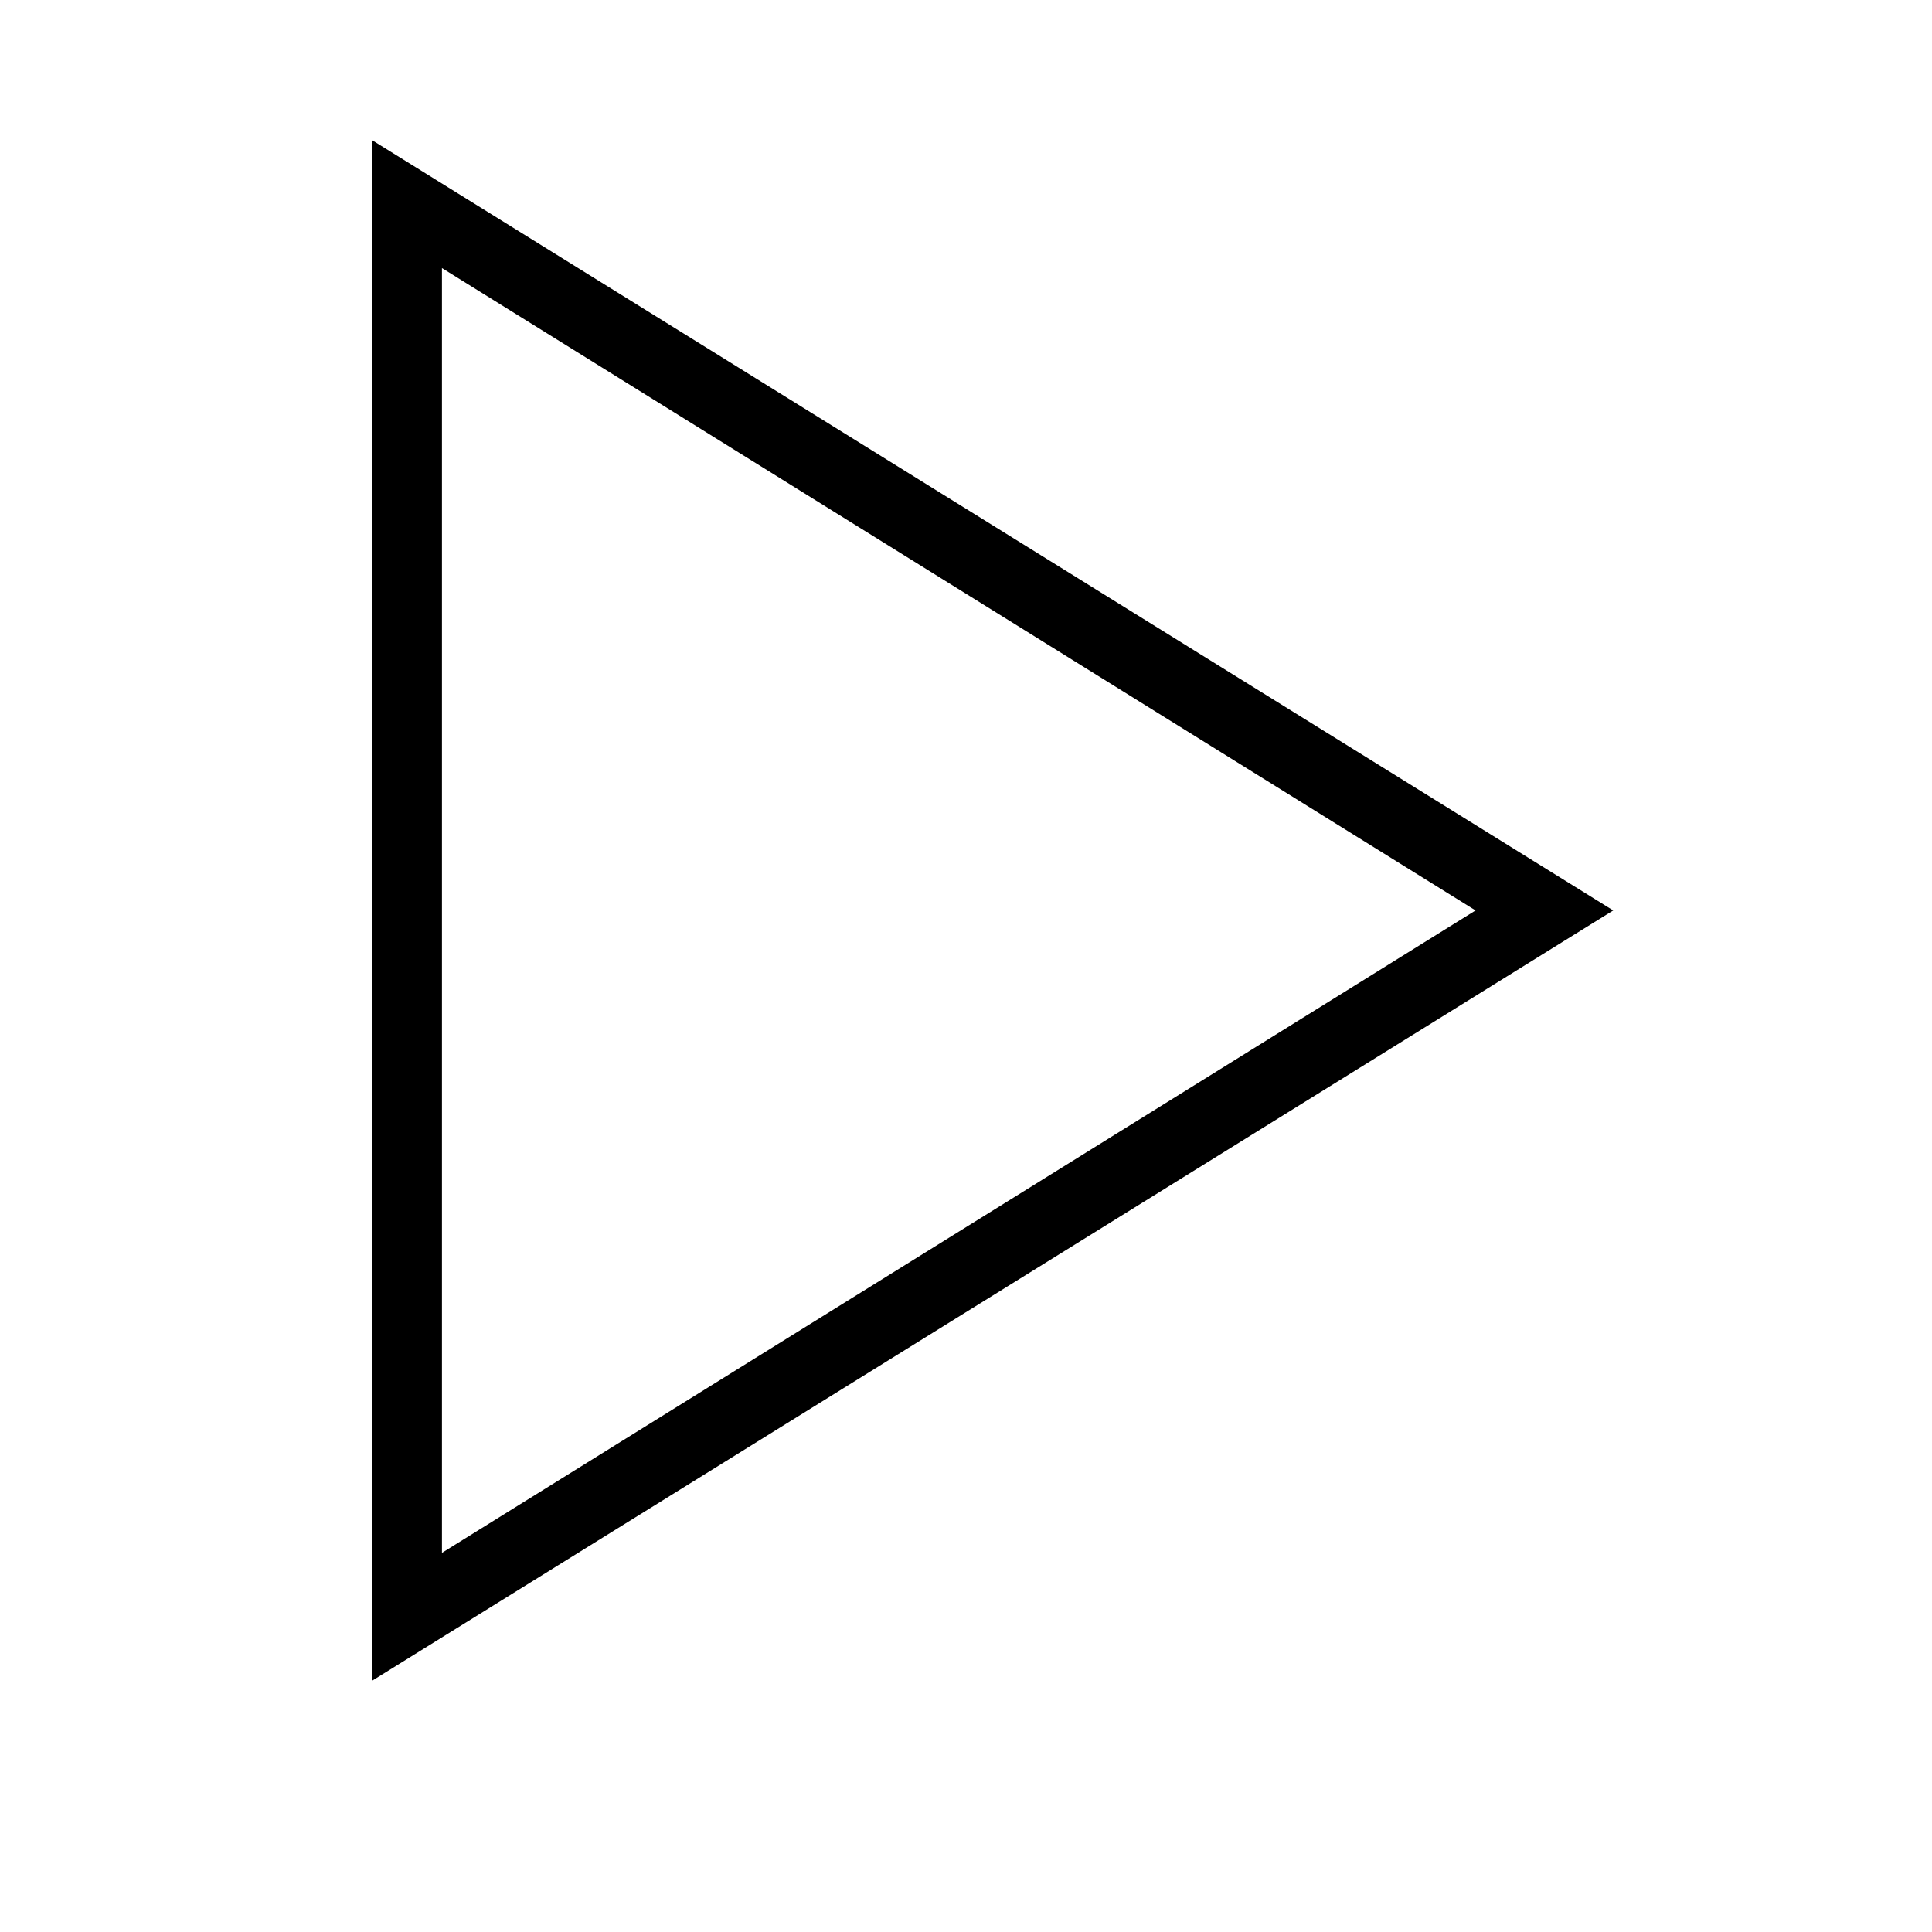
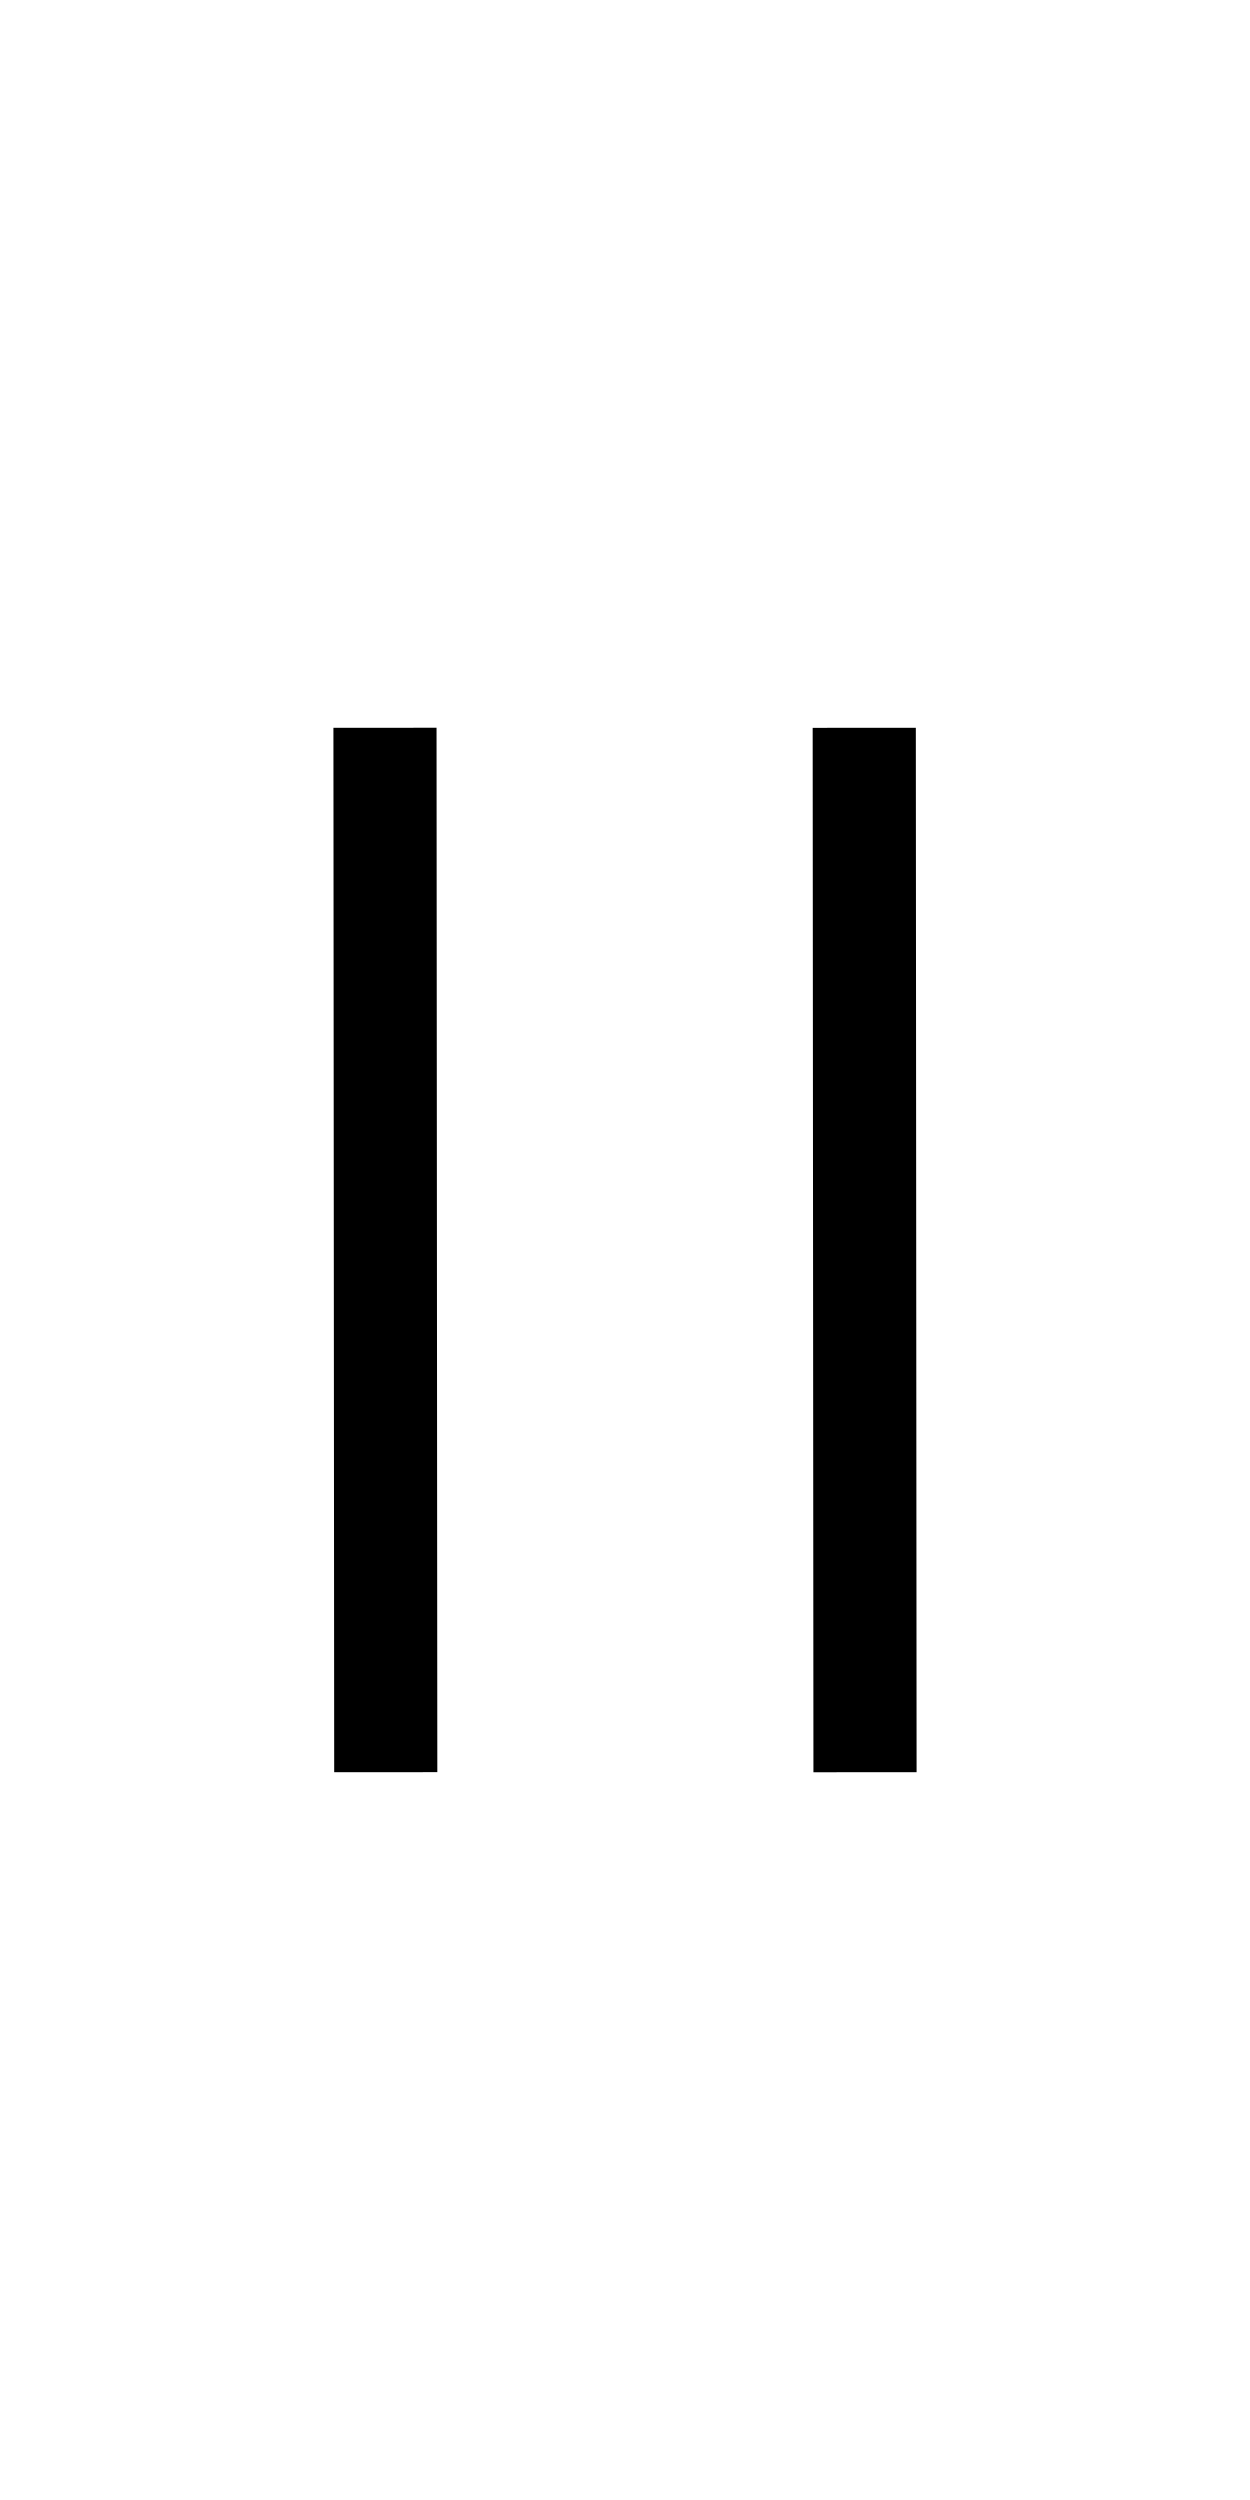
- <svg xmlns="http://www.w3.org/2000/svg" xmlns:xlink="http://www.w3.org/1999/xlink" version="1.1" id="Layer_1" x="0px" y="0px" viewBox="0 0 80 80" style="enable-background:new 0 0 80 80;" xml:space="preserve">
-   <style type="text/css">
- 	.st0{display:none;}
- 	.st1{display:inline;}
- 	.st2{clip-path:url(#SVGID_2_);fill:none;stroke:#000000;stroke-width:3;}
- 	.st3{clip-path:url(#SVGID_4_);fill:none;stroke:#000000;stroke-width:3;}
- </style>
-   <g id="VR" class="st0">
-     <g class="st1">
+ <svg xmlns="http://www.w3.org/2000/svg" xmlns:xlink="http://www.w3.org/1999/xlink" version="1.1" id="Layer_1" x="0px" y="0px" width="40px" height="80px" viewBox="20 0 40 80" enable-background="new 20 0 40 80" xml:space="preserve">
+   <g id="ADD" display="none">
+     <g display="inline">
      <g>
        <g>
-           <g>
-             <g>
-               <g>
-                 <g>
-                   <g>
-                     <defs>
-                       <rect id="SVGID_1_" x="0.1" y="20.4" width="79.9" height="39.3" />
-                     </defs>
-                     <clipPath id="SVGID_2_">
-                       <use xlink:href="#SVGID_1_" style="overflow:visible;" />
-                     </clipPath>
-                     <path class="st2" d="M40,21.9H8.9c0,0-7.3,0-7.3,7.3v21.7c0,0,0,7.3,7.3,7.3h18.5c0,0,5.5,0,6.5-7.3l3.2-18.3           c0.3-1.7,2-1.7,2-1.7H40 M18.4,47.3c4,0,7.3-3.2,7.3-7.3s-3.2-7.3-7.3-7.3s-7.3,3.2-7.3,7.3S14.4,47.3,18.4,47.3z" />
-                   </g>
-                 </g>
-               </g>
-             </g>
-           </g>
-         </g>
-       </g>
-       <g>
-         <g>
-           <g>
-             <g>
-               <g>
-                 <g>
-                   <g>
-                     <defs>
-                       <rect id="SVGID_3_" x="0.1" y="20.4" width="79.9" height="39.3" />
-                     </defs>
-                     <clipPath id="SVGID_4_">
-                       <use xlink:href="#SVGID_3_" style="overflow:visible;" />
-                     </clipPath>
-                     <path class="st3" d="M40,21.9h31.1c0,0,7.3,0,7.3,7.3v21.7c0,0,0,7.3-7.3,7.3H52.6c0,0-5.5,0-6.5-7.3l-3.2-18.3           c-0.3-1.7-2-1.7-2-1.7H40 M61.6,47.3c-4,0-7.3-3.2-7.3-7.3s3.2-7.3,7.3-7.3s7.3,3.2,7.3,7.3S65.6,47.3,61.6,47.3z" />
-                   </g>
-                 </g>
-               </g>
-             </g>
-           </g>
+           <defs>
+             <rect id="SVGID_1_" x="5.848" y="77.86" width="68.319" height="71.773" />
+           </defs>
+           <clipPath id="SVGID_2_">
+             <use xlink:href="#SVGID_1_" overflow="visible" />
+           </clipPath>
+           <path clip-path="url(#SVGID_2_)" stroke="#000000" stroke-width="3" d="M41.834,147.886l-34.486-15.65v-27.732      l30.827-24.895l34.492,15.665l-0.015,27.732L41.834,147.886z M41.834,147.886l0.032-27.69L7.348,104.504 M29.255,114.532      l8.9-7.235l34.497,15.709 M38.175,79.609v27.721" />
        </g>
      </g>
    </g>
+     <polygon display="inline" points="17.714,121.753 31.349,128.111 31.349,130.712 17.714,124.354  " />
+     <polygon display="inline" stroke="#000000" points="17.714,121.753 31.349,128.111 31.349,130.712 17.714,124.354  " />
+     <polygon display="inline" points="23.558,117.047 25.506,117.955 25.506,135.419 23.558,134.511  " />
+     <polygon display="inline" stroke="#000000" points="23.558,117.047 25.506,117.955 25.506,135.419 23.558,134.511  " />
  </g>
-   <line x1="16.5" y1="68.7" x2="64.9" y2="39.5" />
-   <g>
-     <path d="M15.4,69.6V5.8l51.4,31.9L15.4,69.6z M18.3,11.1v53.2l42.8-26.6L18.3,11.1z" />
-   </g>
+   <rect x="15.621" y="38.35" transform="matrix(7.451335e-04 1 -1 7.451335e-04 72.3077 7.6384)" width="33.421" height="3.3" />
+   <rect x="30.958" y="38.35" transform="matrix(7.304708e-04 1 -1 7.304708e-04 87.6339 -7.6974)" width="33.421" height="3.301" />
</svg>
